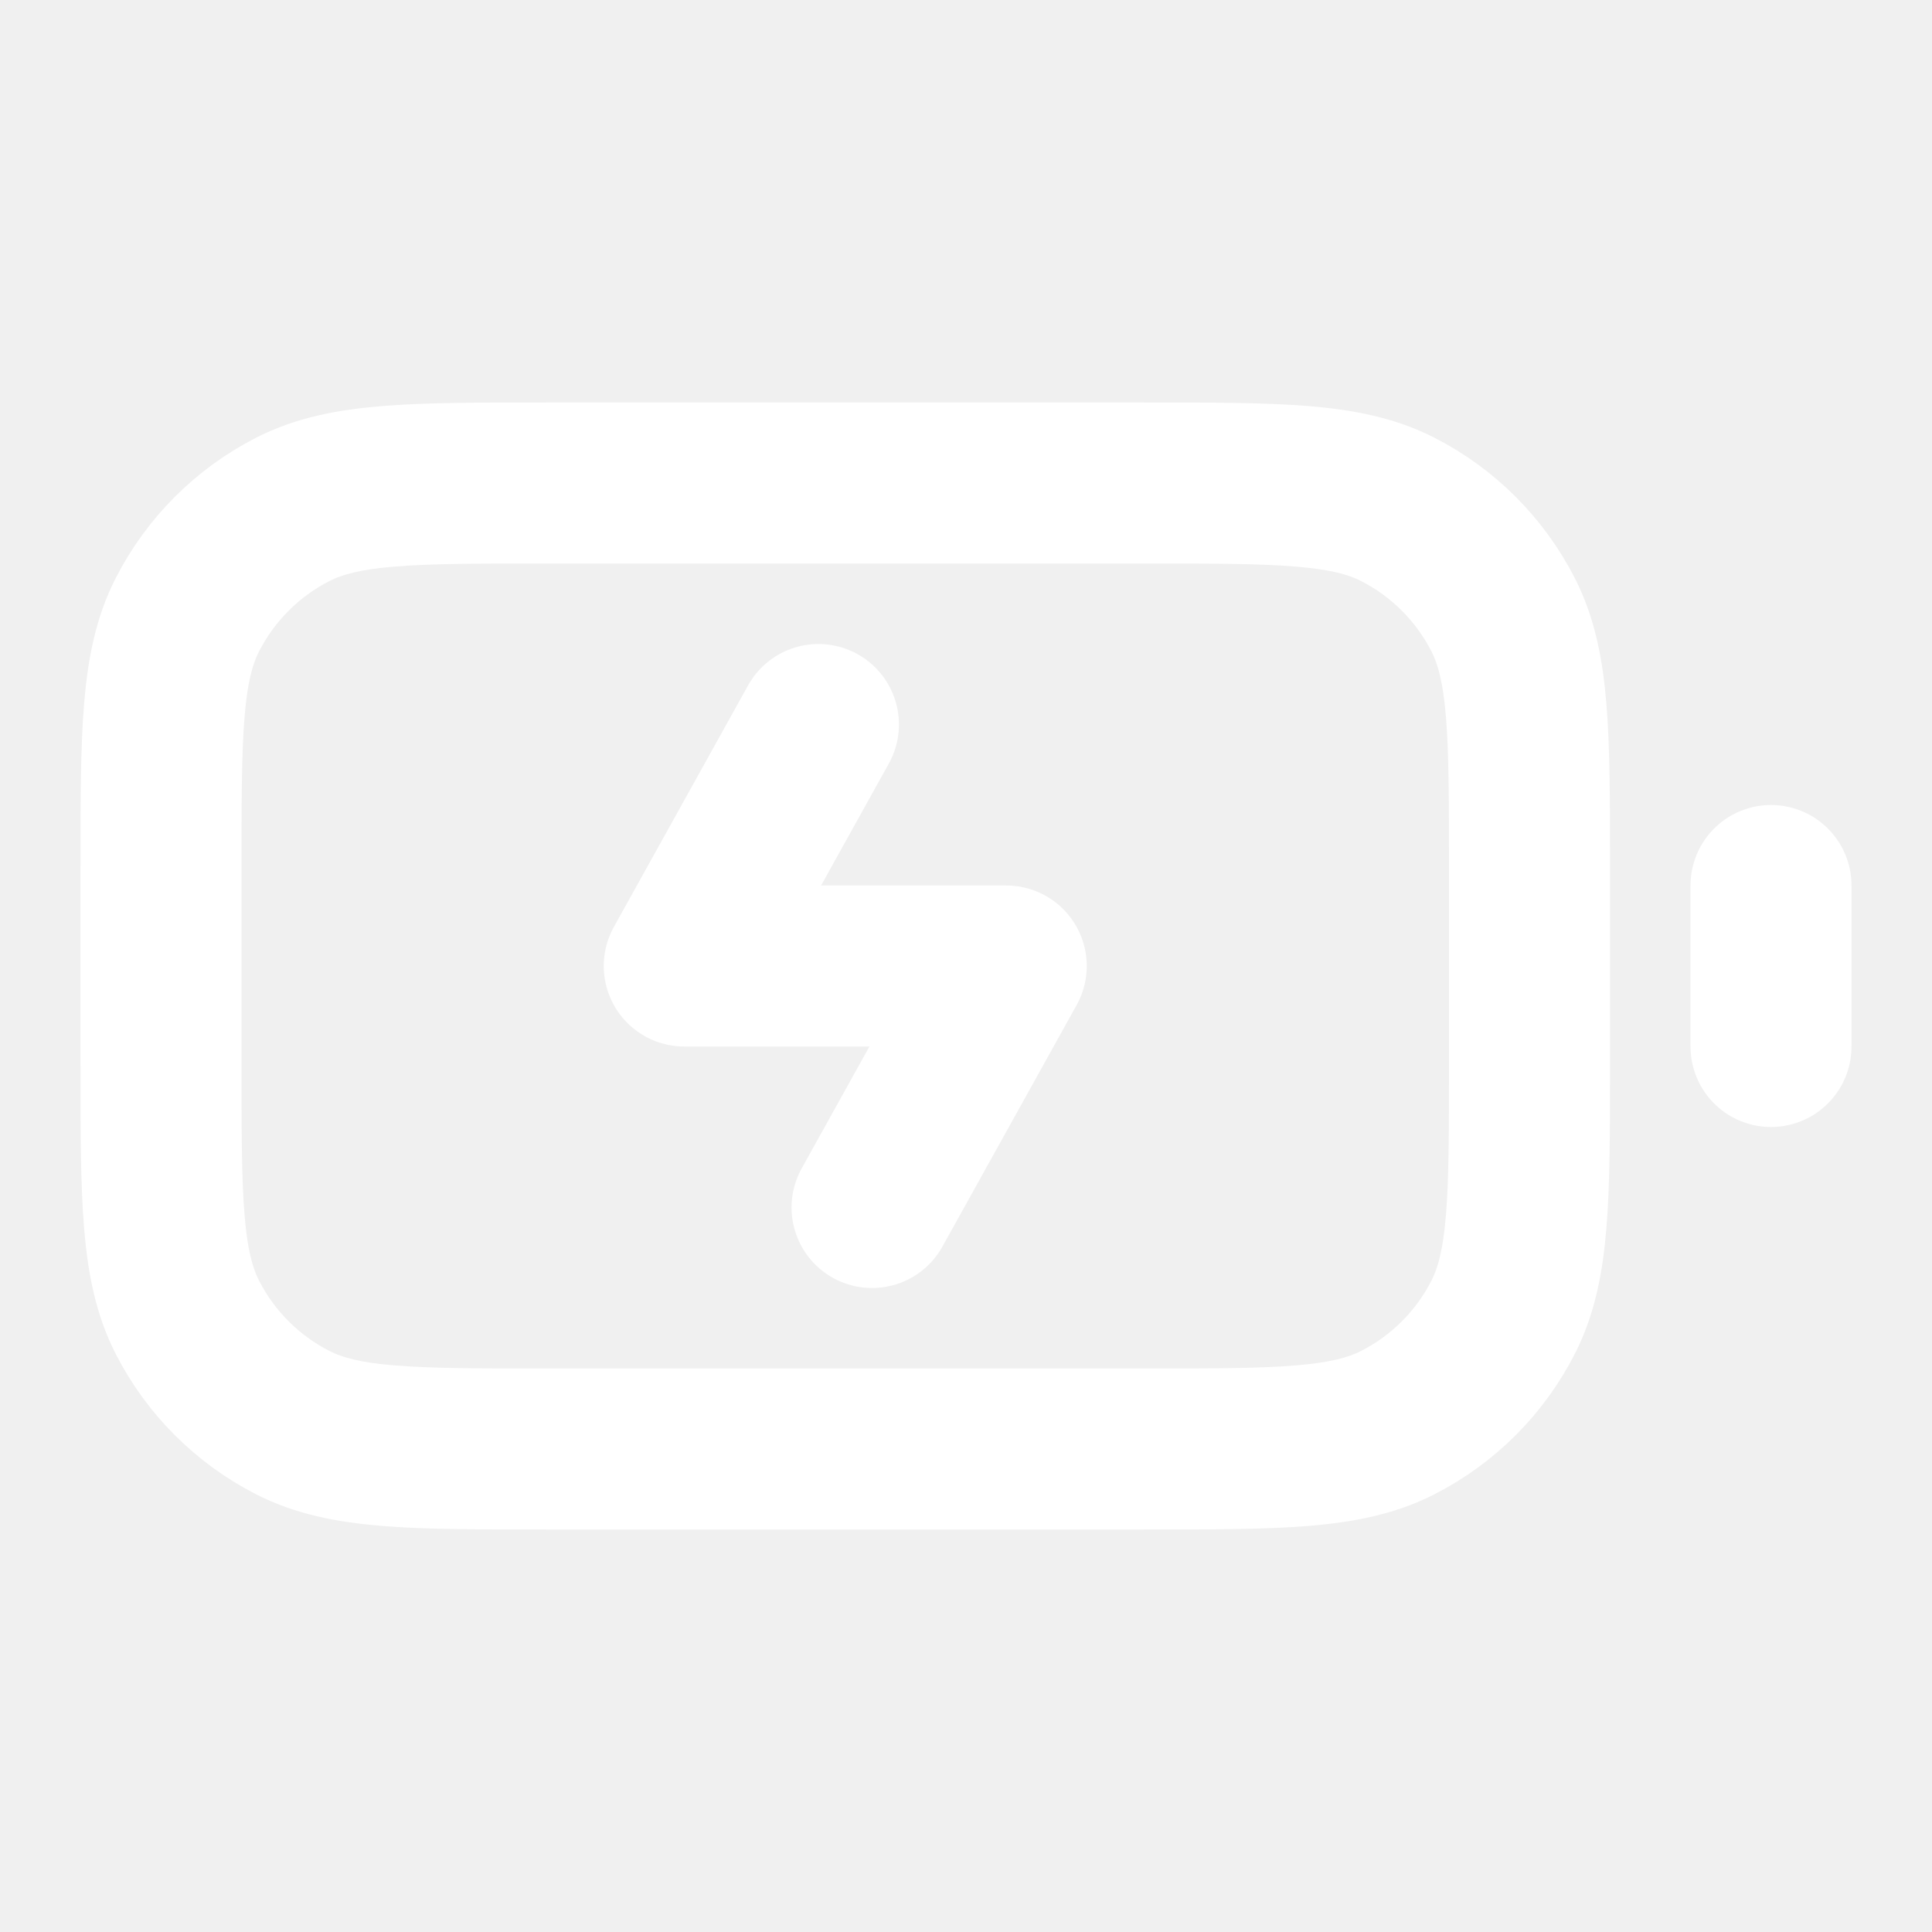
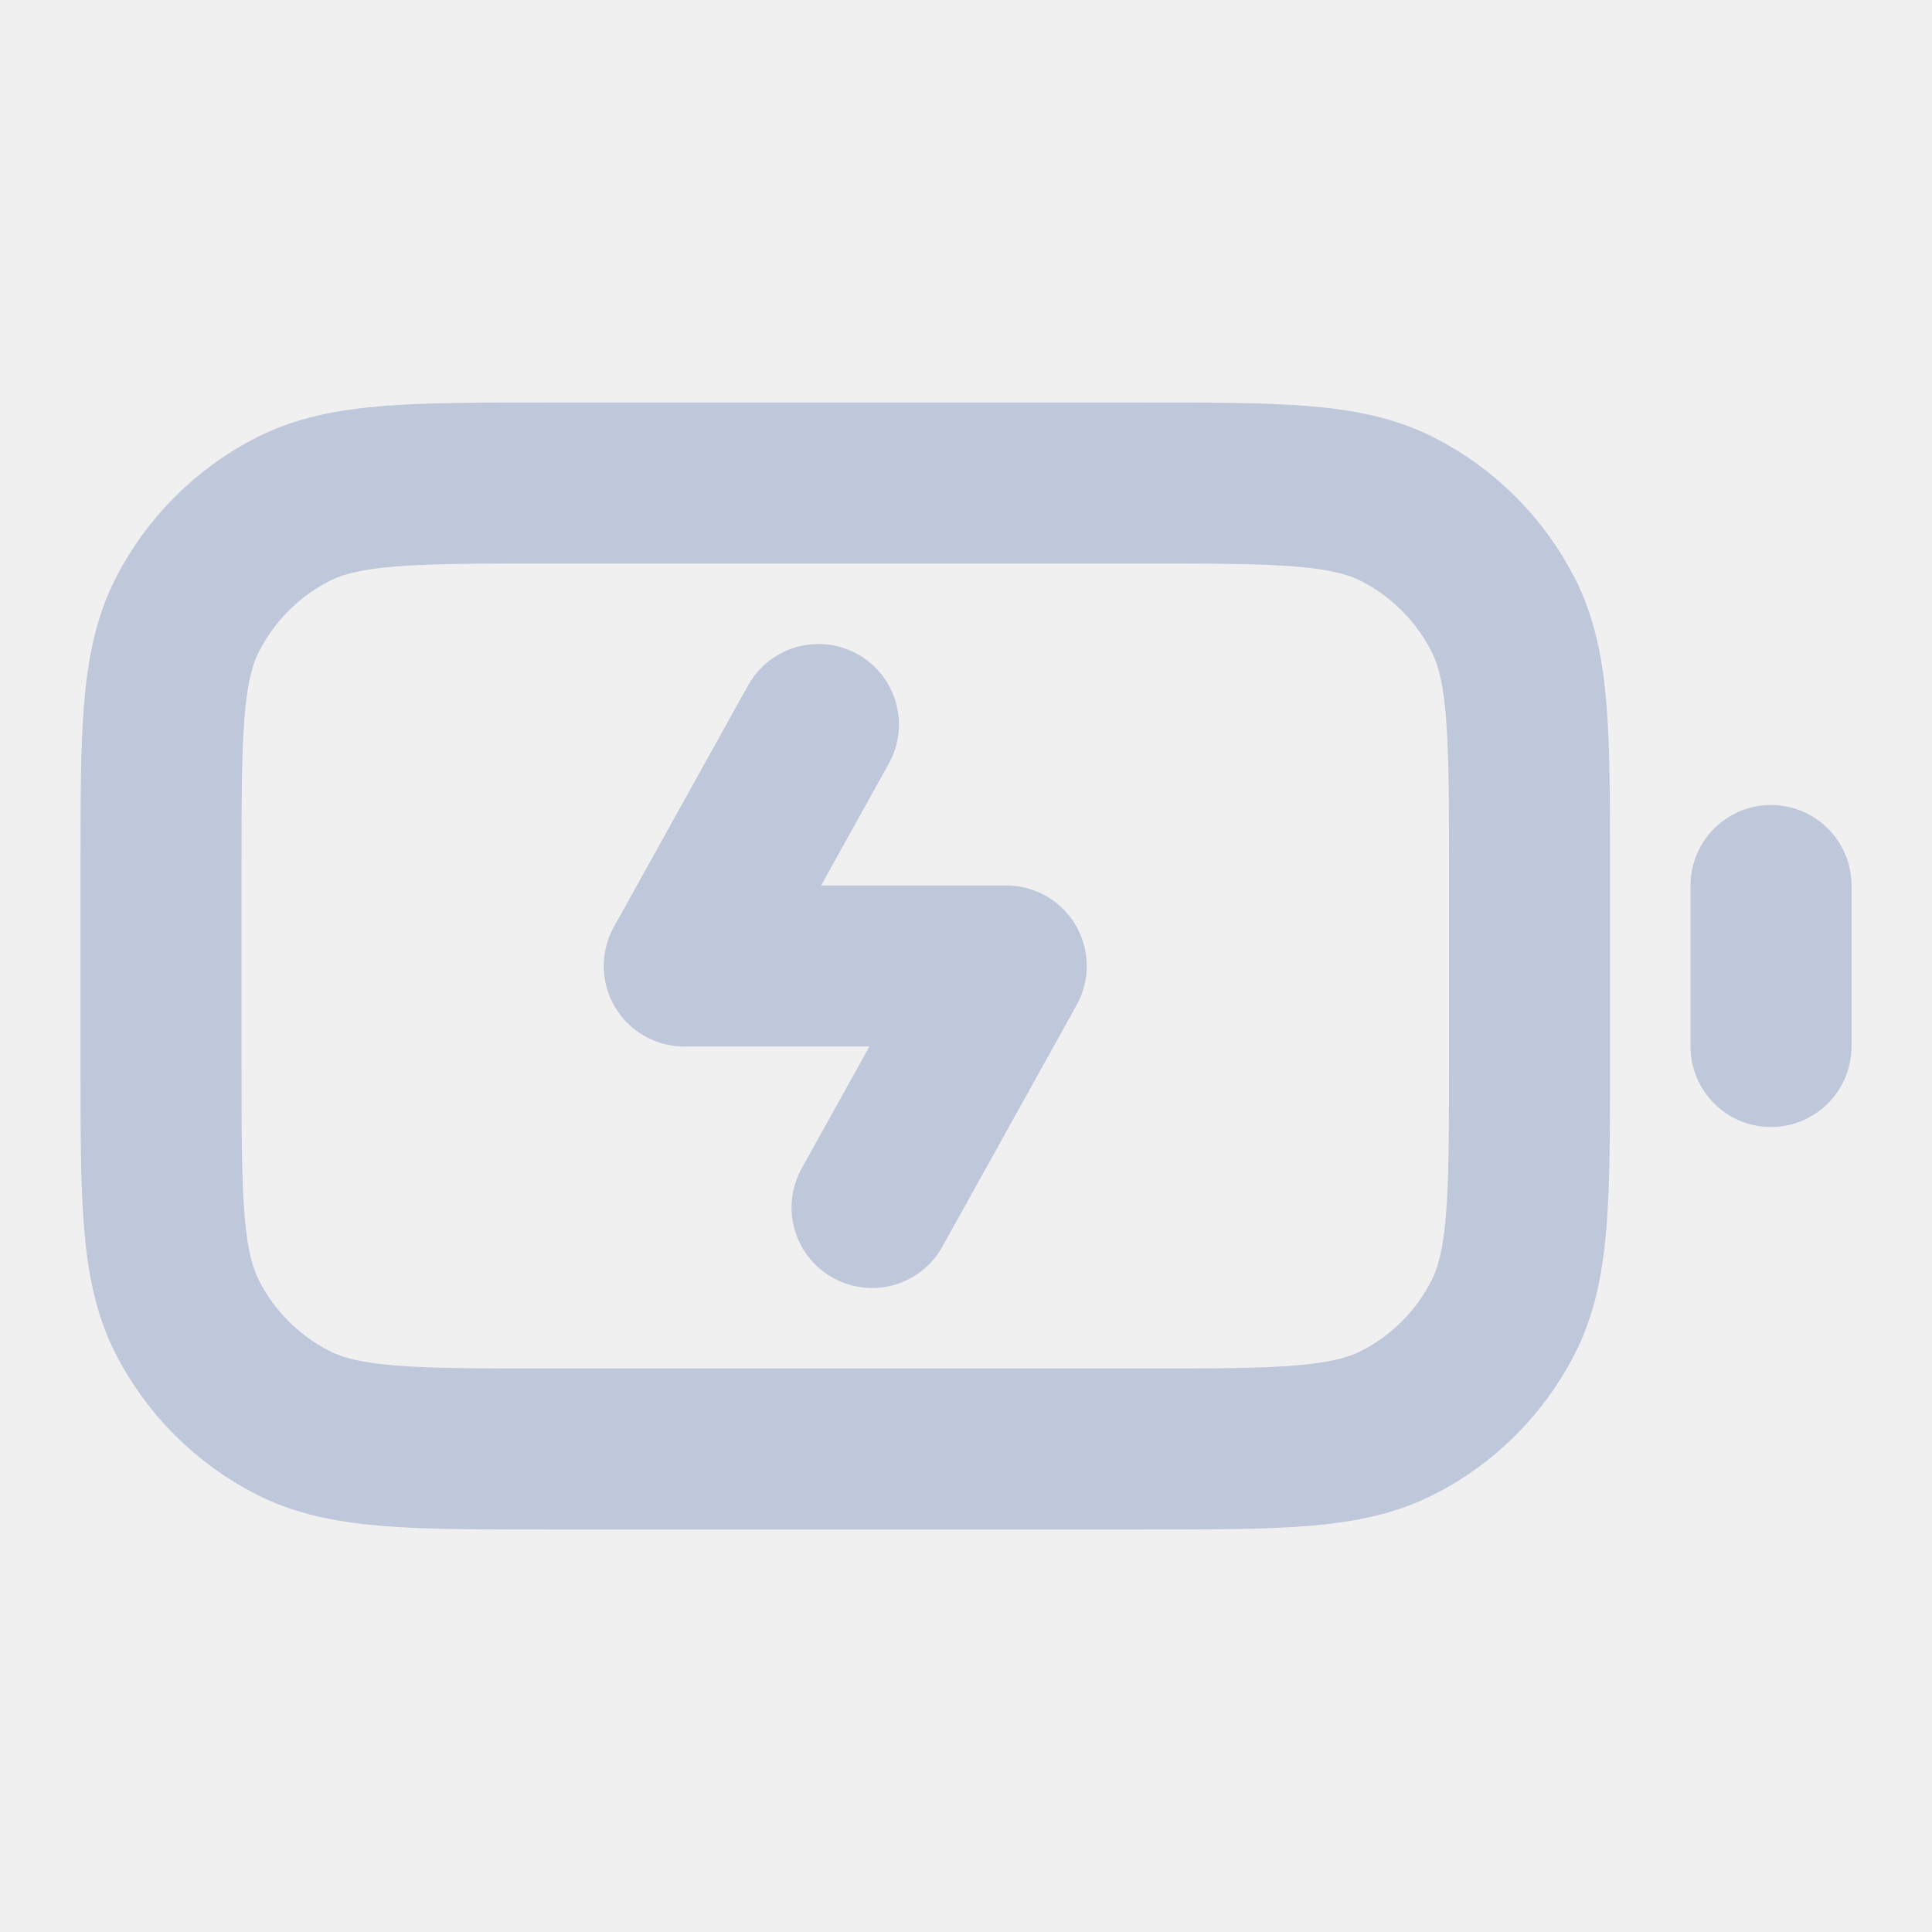
<svg xmlns="http://www.w3.org/2000/svg" width="100%" height="100%" viewBox="0 0 24 24" fill="none">
-   <path d="M10.833 15L12.5 12H8.5L10.167 9M22 13V11M6.8 18H14.2C15.88 18 16.72 18 17.362 17.673C17.927 17.385 18.385 16.927 18.673 16.362C19 15.72 19 14.88 19 13.2V10.8C19 9.12 19 8.28 18.673 7.638C18.385 7.074 17.927 6.615 17.362 6.327C16.72 6 15.88 6 14.2 6H6.8C5.12 6 4.28 6 3.638 6.327C3.074 6.615 2.615 7.074 2.327 7.638C2 8.28 2 9.12 2 10.8V13.2C2 14.88 2 15.72 2.327 16.362C2.615 16.927 3.074 17.385 3.638 17.673C4.28 18 5.12 18 6.8 18Z" stroke="#ffffff" stroke-width="2" stroke-linecap="round" stroke-linejoin="round" />
+   <path d="M10.833 15L12.5 12H8.5L10.167 9M22 13V11M6.8 18H14.2C15.88 18 16.72 18 17.362 17.673C17.927 17.385 18.385 16.927 18.673 16.362C19 15.72 19 14.88 19 13.2V10.8C19 9.12 19 8.28 18.673 7.638C18.385 7.074 17.927 6.615 17.362 6.327C16.72 6 15.88 6 14.2 6H6.8C5.12 6 4.28 6 3.638 6.327C3.074 6.615 2.615 7.074 2.327 7.638C2 8.28 2 9.12 2 10.8V13.2C2 14.88 2 15.72 2.327 16.362C2.615 16.927 3.074 17.385 3.638 17.673C4.28 18 5.12 18 6.8 18Z" stroke="#BFC7DB" stroke-width="2" stroke-linecap="round" stroke-linejoin="round" />
</svg>
